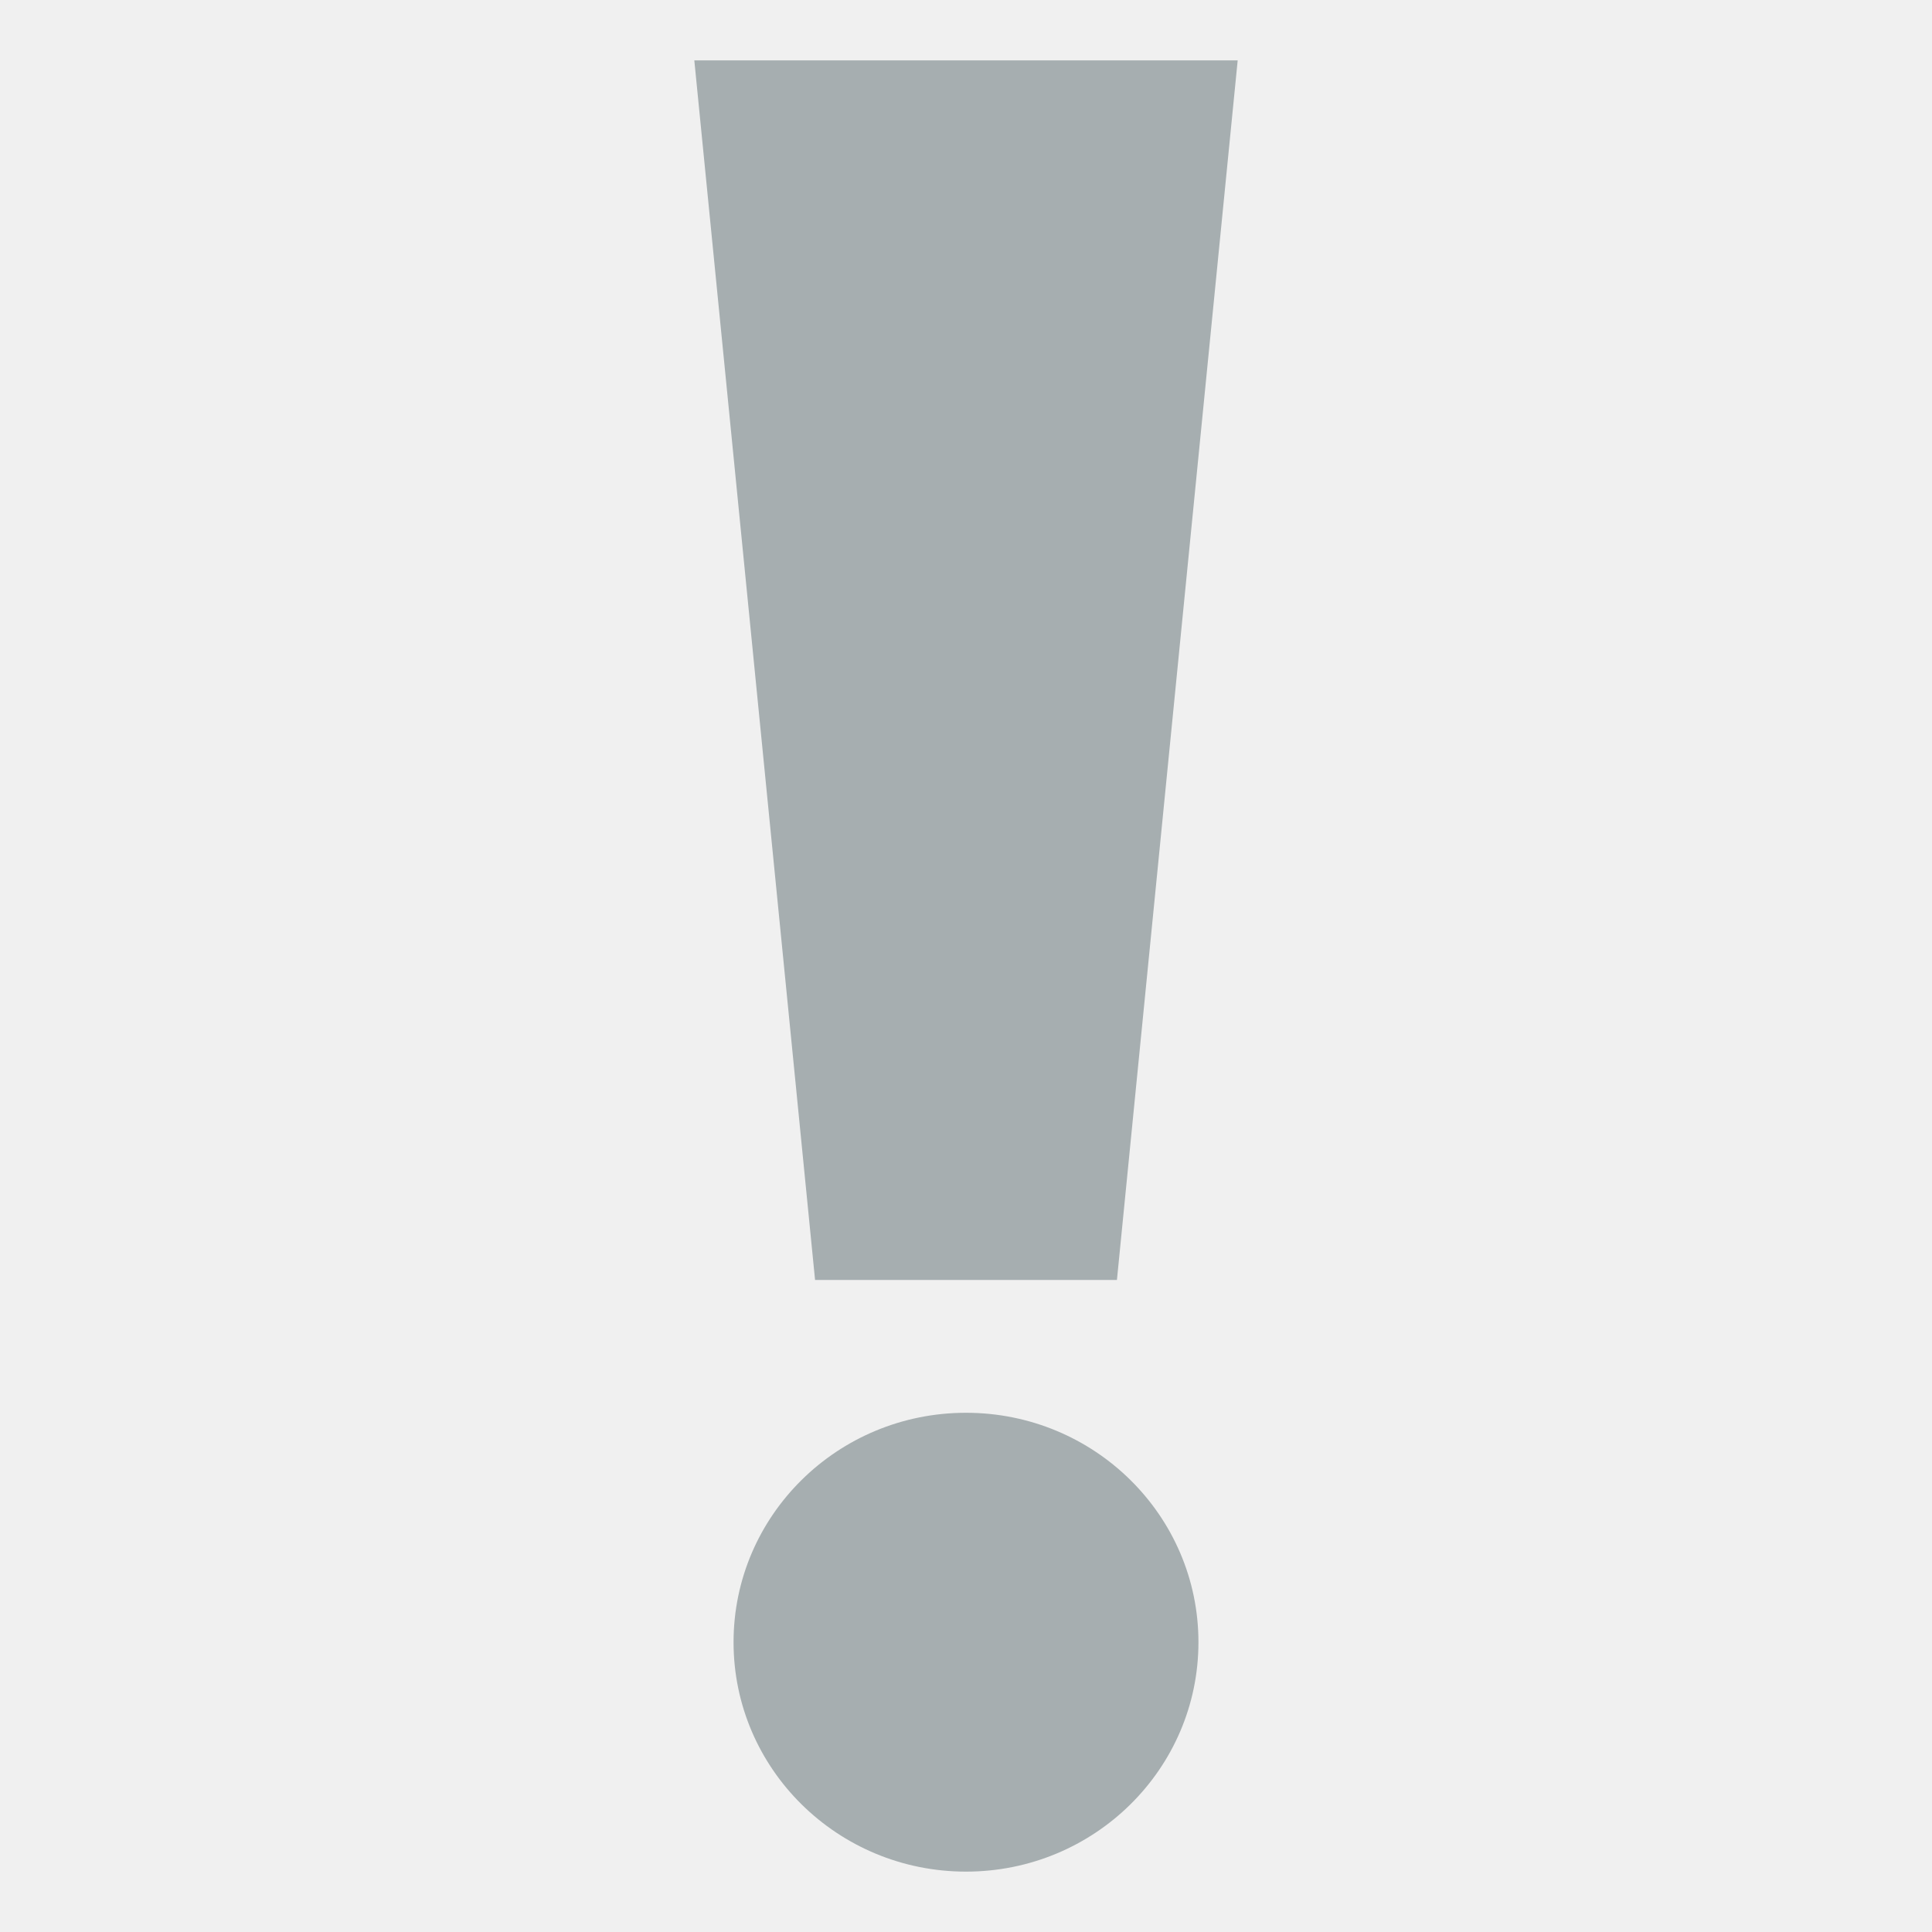
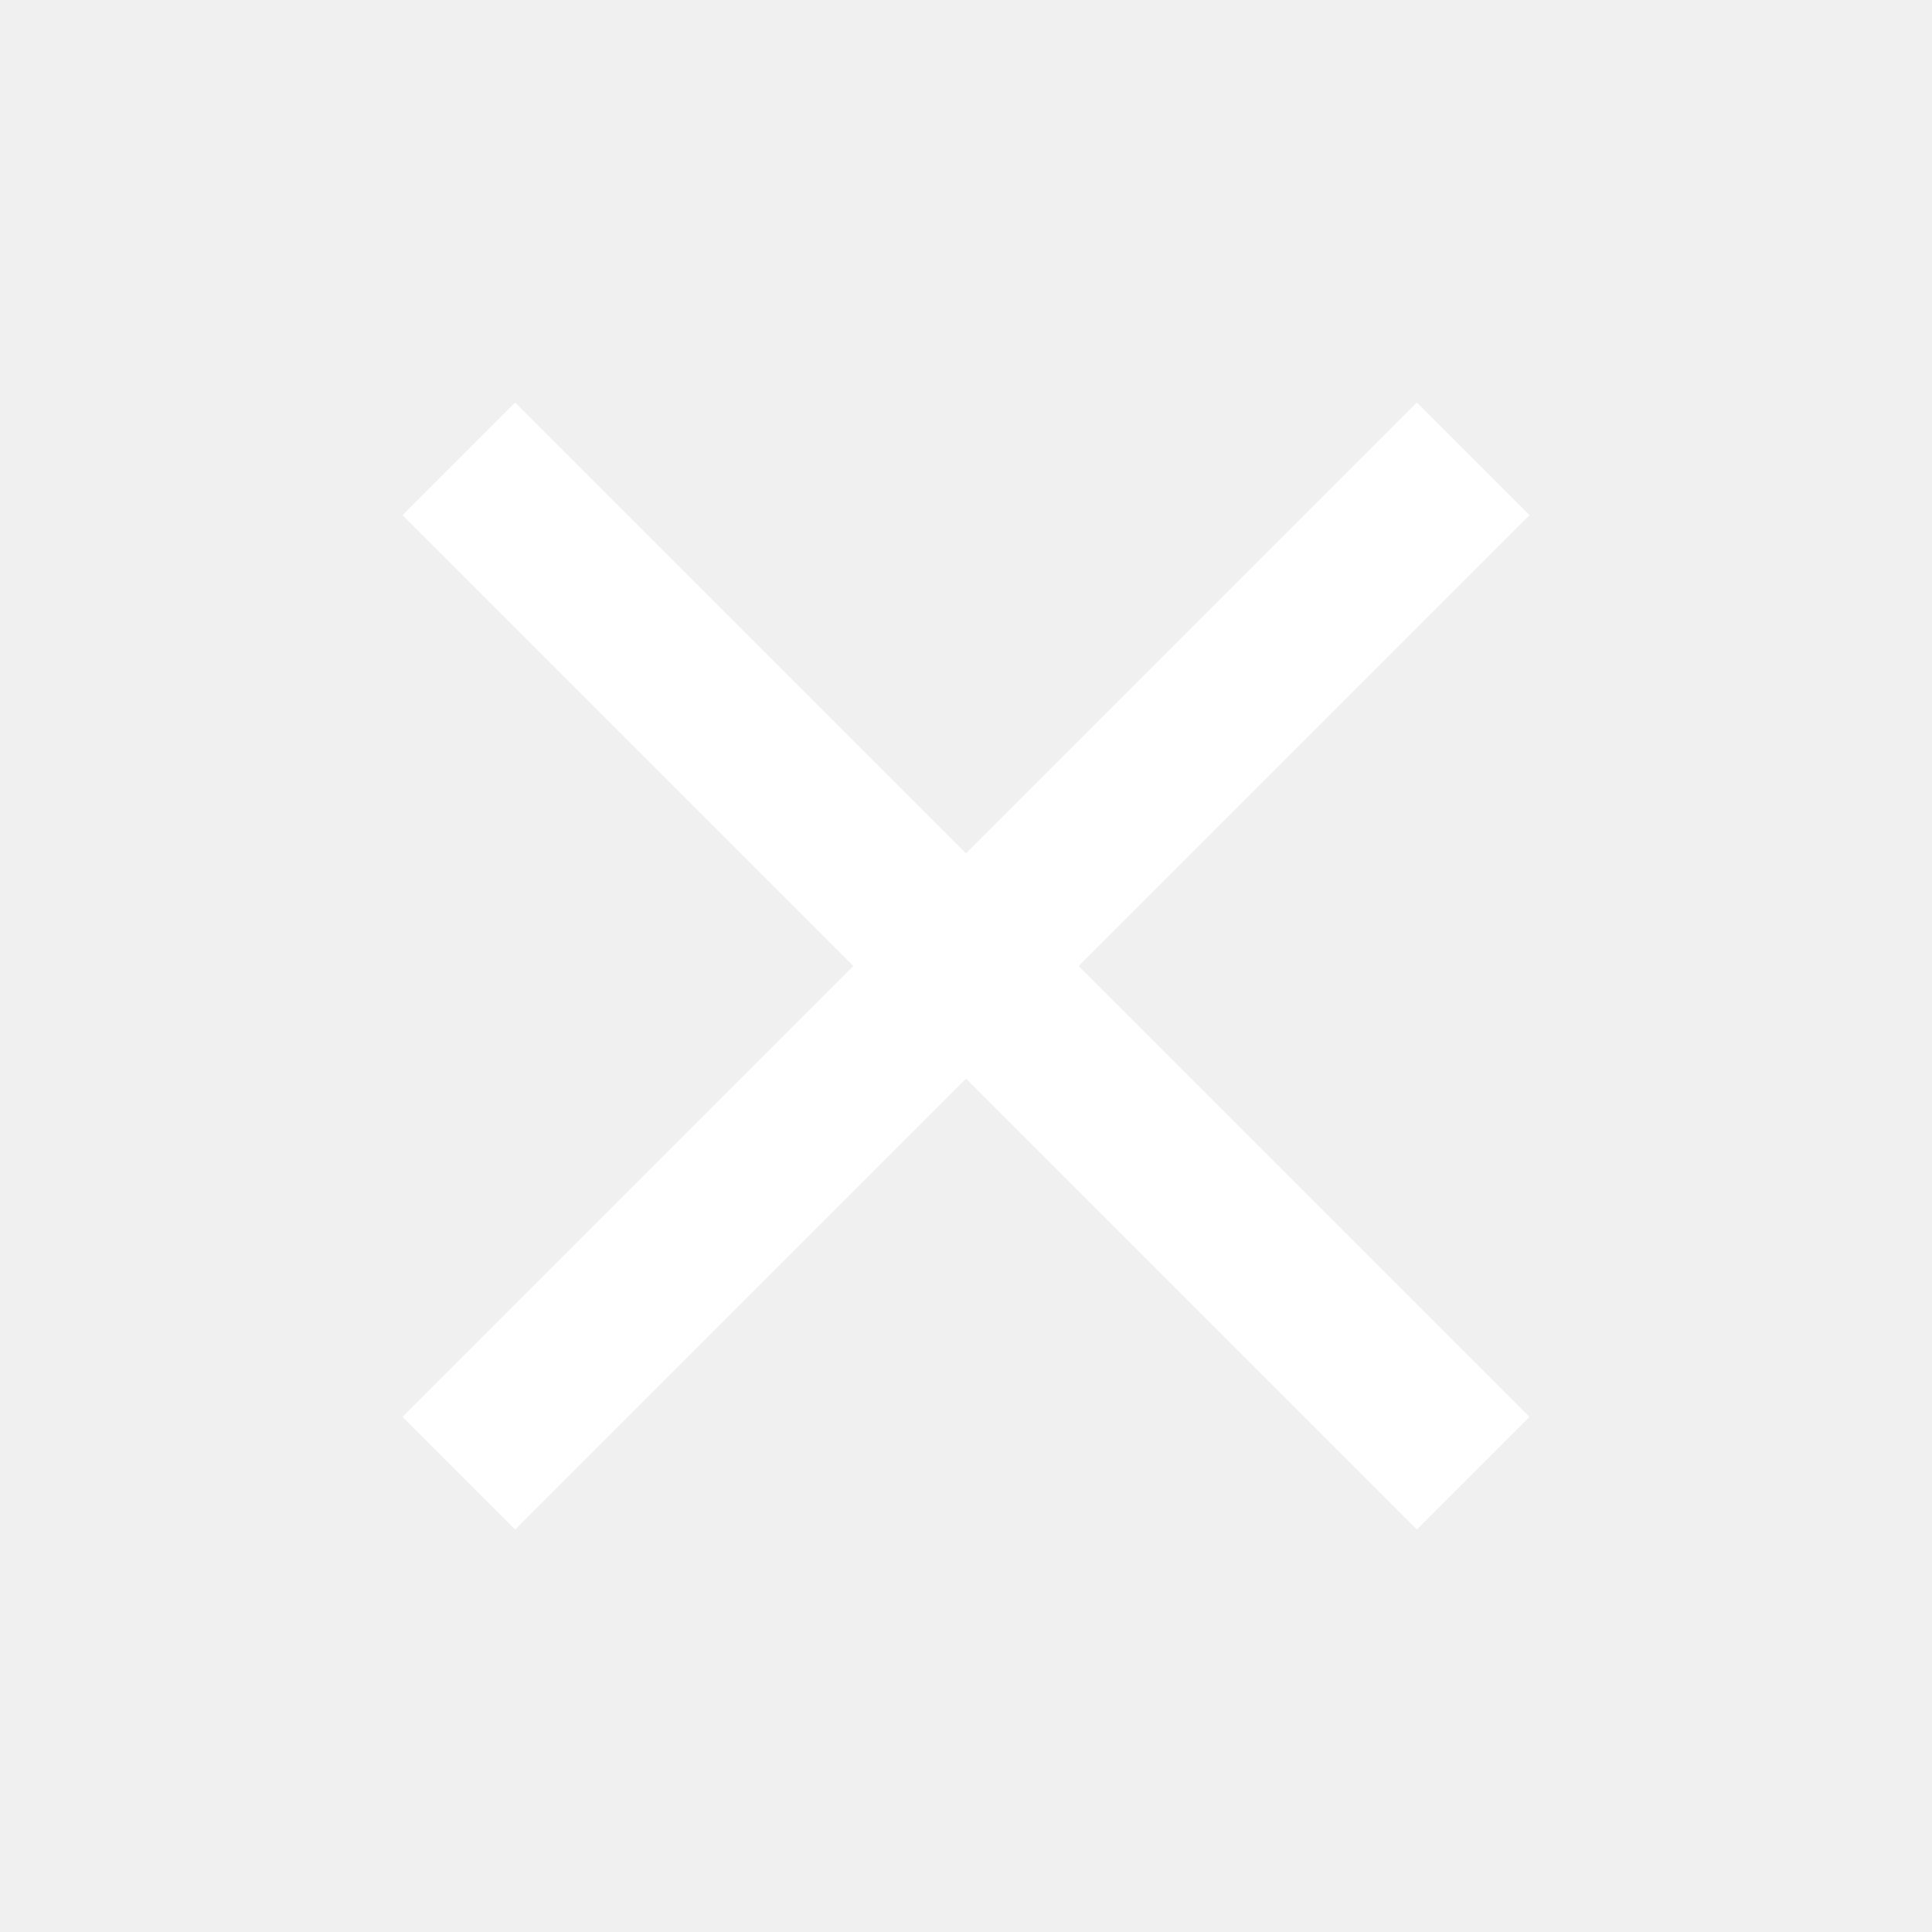
- <svg xmlns="http://www.w3.org/2000/svg" width="800px" height="800px" viewBox="0 0 64 64" aria-hidden="true" role="img" class="iconify iconify--emojione" preserveAspectRatio="xMidYMid meet">
-   <g fill="#a6aeb0">
-     <path d="M37 42.4H27L23 2h18z">
- 
- </path>
-     <ellipse cx="32" cy="54.4" rx="7.7" ry="7.6">
- 
- </ellipse>
-   </g>
+ <svg xmlns="http://www.w3.org/2000/svg" height="24px" viewBox="0 -960 960 960" width="24px" fill="#FFFFFF">
+   <path d="m256-200-56-56 224-224-224-224 56-56 224 224 224-224 56 56-224 224 224 224-56 56-224-224-224 224Z" />
</svg>
